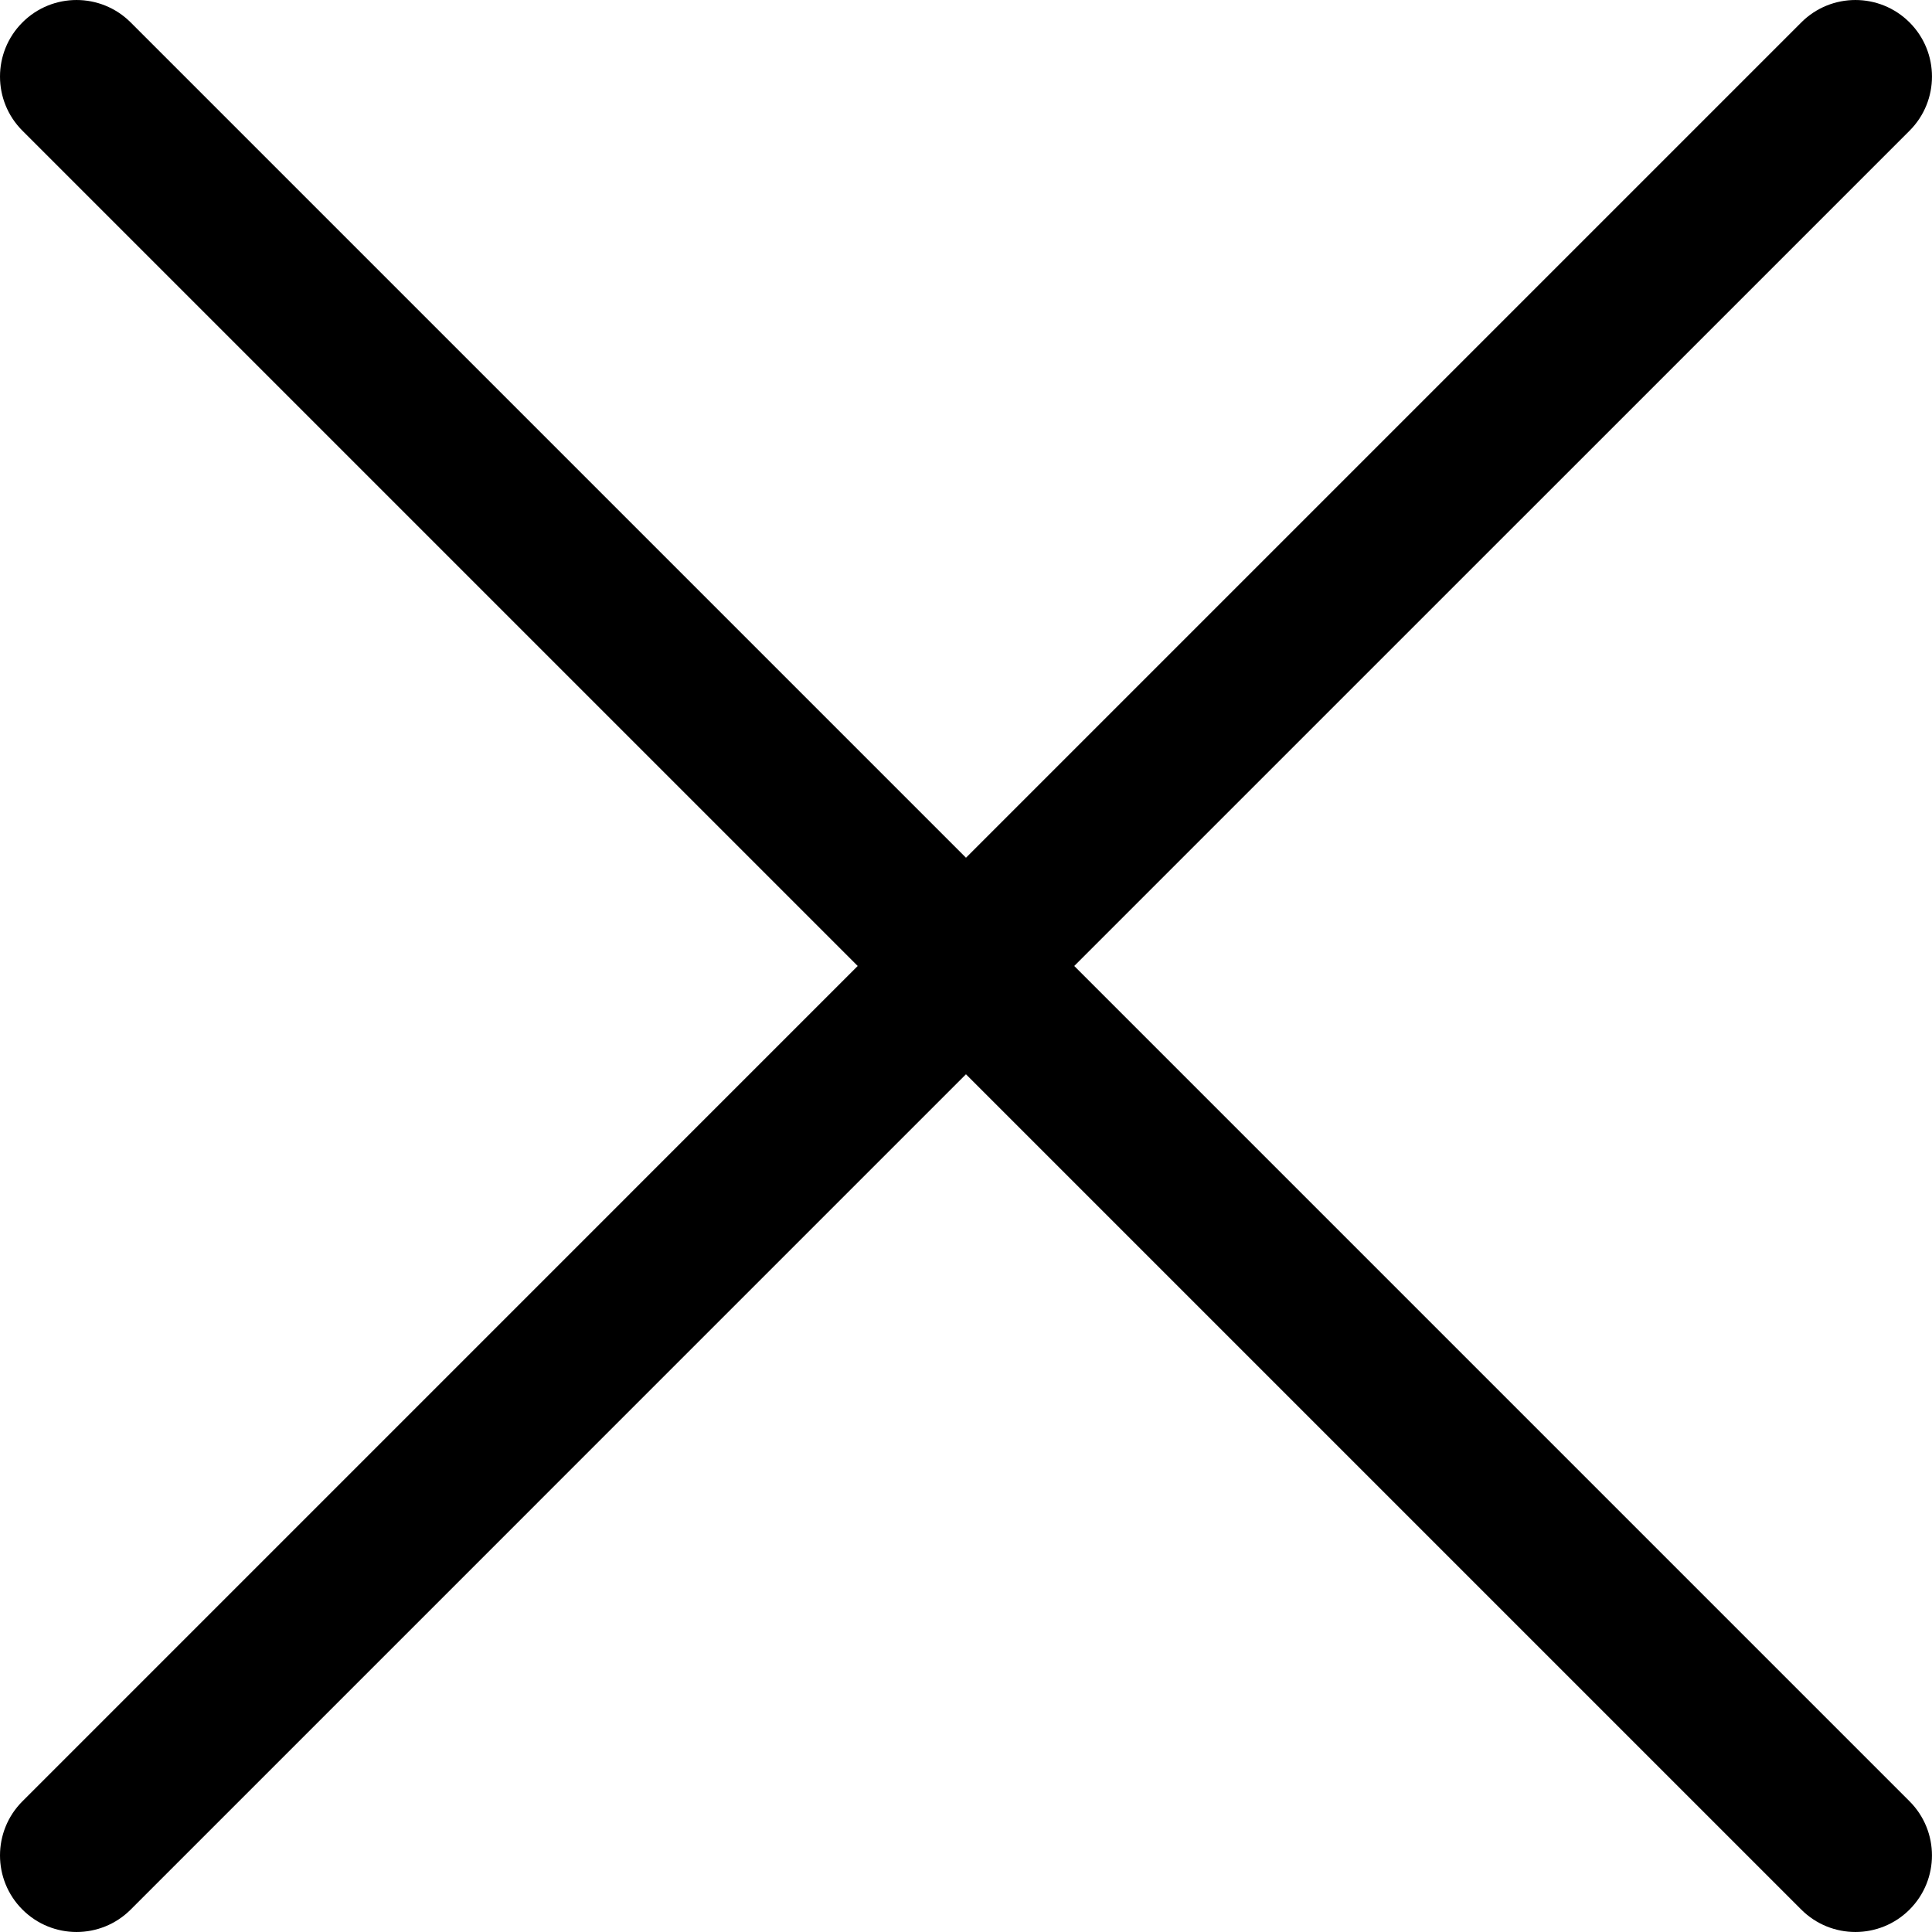
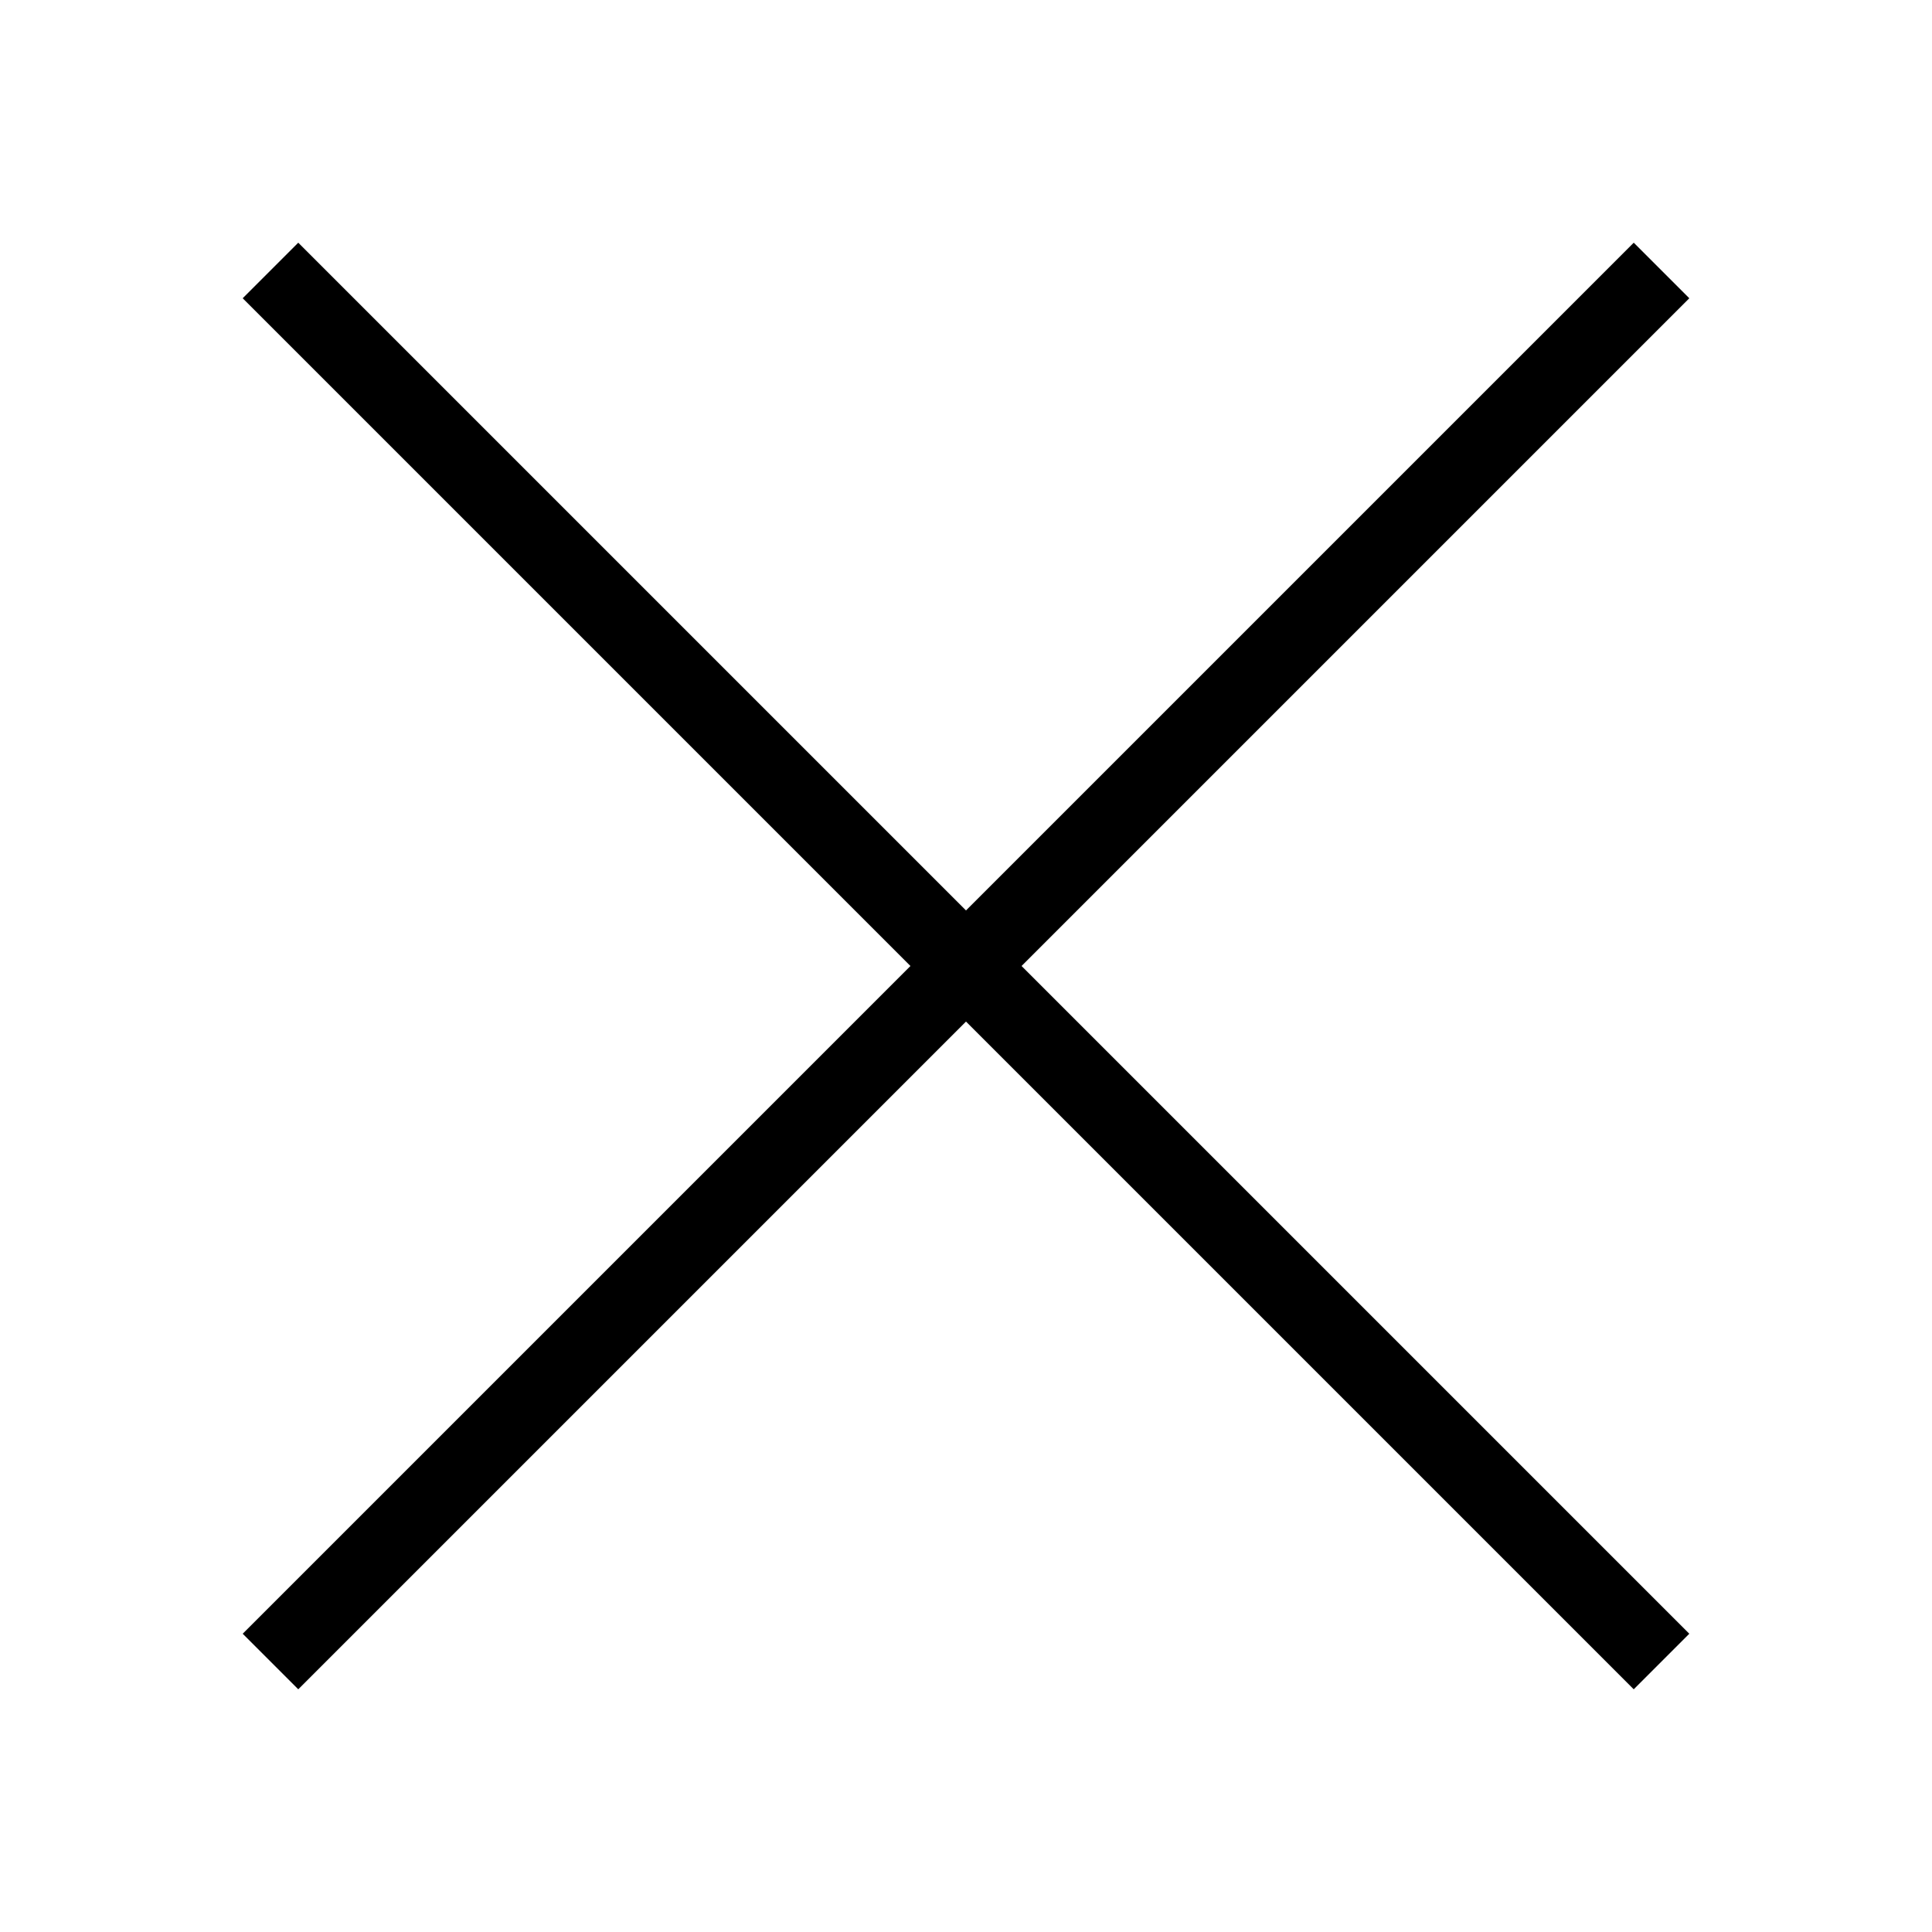
- <svg xmlns="http://www.w3.org/2000/svg" version="1.1" id="Layer_1" x="0px" y="0px" width="122.878px" height="122.88px" viewBox="0 0 122.878 122.88" enable-background="white" xml:space="preserve">
-   <g>
-     <path d="M1.426,8.313c-1.901-1.901-1.901-4.984,0-6.886c1.901-1.902,4.984-1.902,6.886,0l53.127,53.127l53.127-53.127 c1.901-1.902,4.984-1.902,6.887,0c1.901,1.901,1.901,4.985,0,6.886L68.324,61.439l53.128,53.128c1.901,1.901,1.901,4.984,0,6.886 c-1.902,1.902-4.985,1.902-6.887,0L61.438,68.326L8.312,121.453c-1.901,1.902-4.984,1.902-6.886,0 c-1.901-1.901-1.901-4.984,0-6.886l53.127-53.128L1.426,8.313L1.426,8.313z" />
-   </g>
+ <svg xmlns="http://www.w3.org/2000/svg" fill="#000000" viewBox="0 0 50 50" width="32px" height="32px">
+   <path d="M 7.719 6.281 L 6.281 7.719 L 23.562 25 L 6.281 42.281 L 7.719 43.719 L 25 26.438 L 42.281 43.719 L 43.719 42.281 L 26.438 25 L 43.719 7.719 L 42.281 6.281 L 25 23.562 Z" />
</svg>
